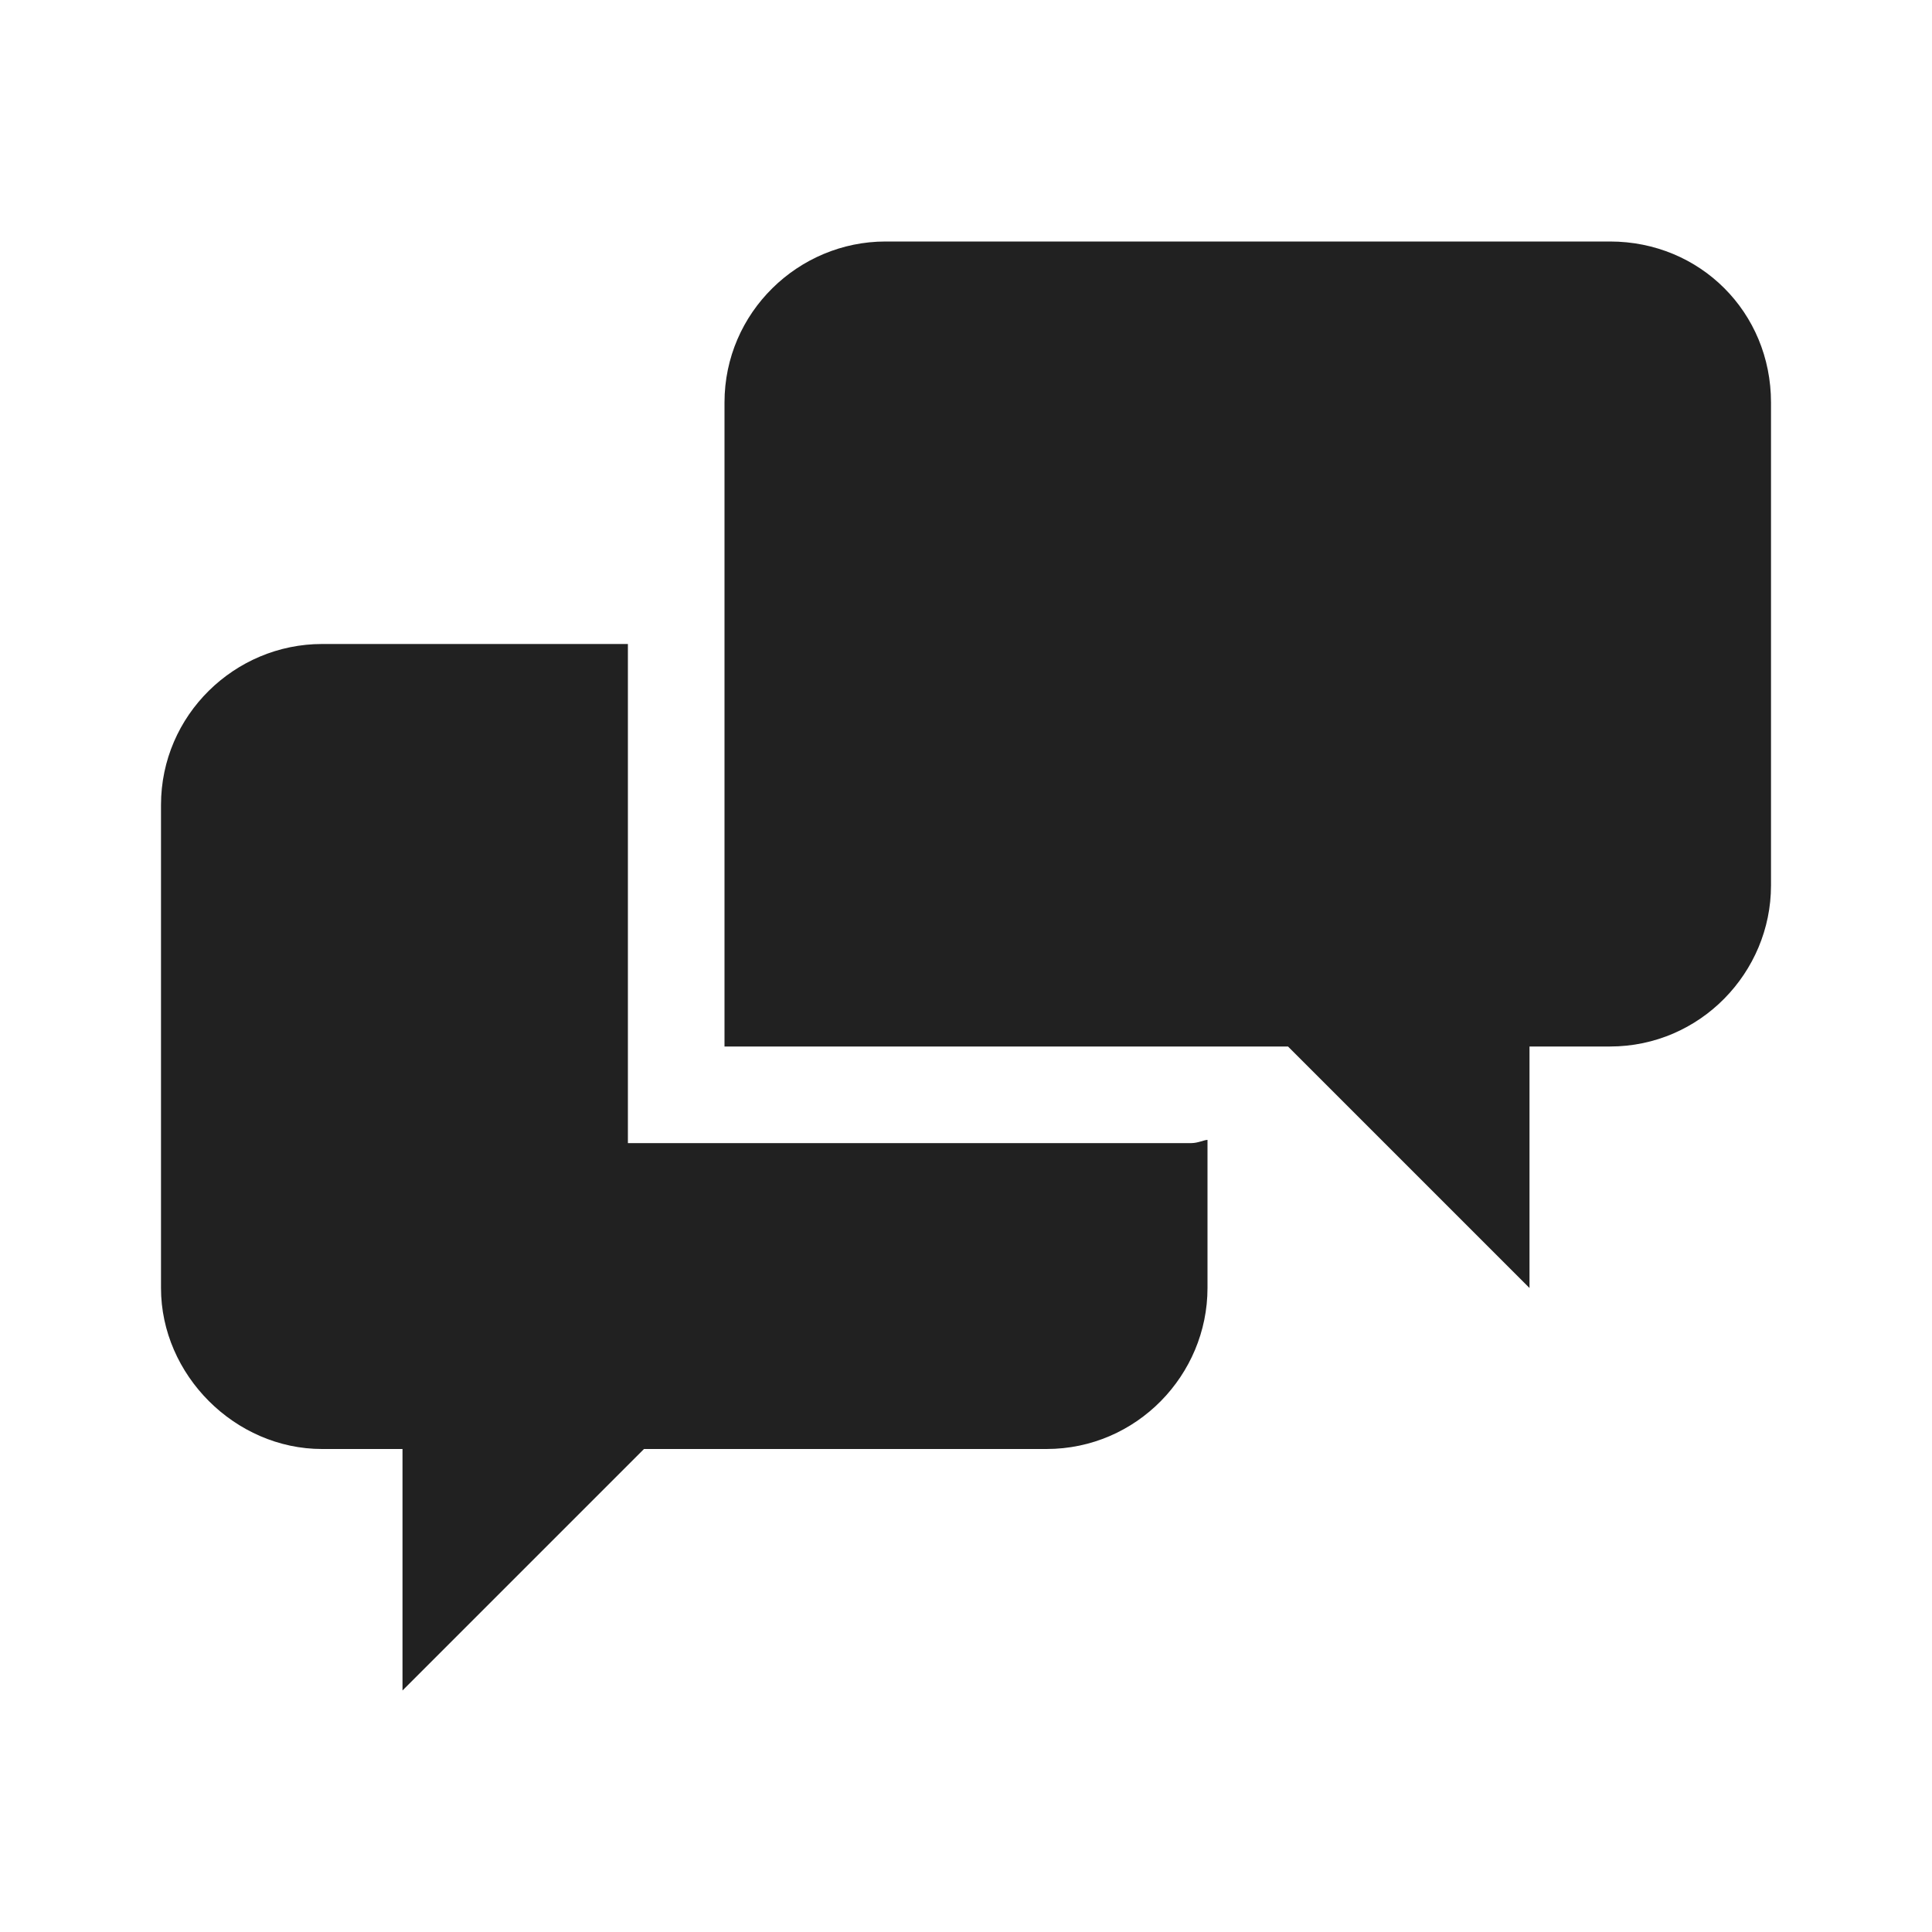
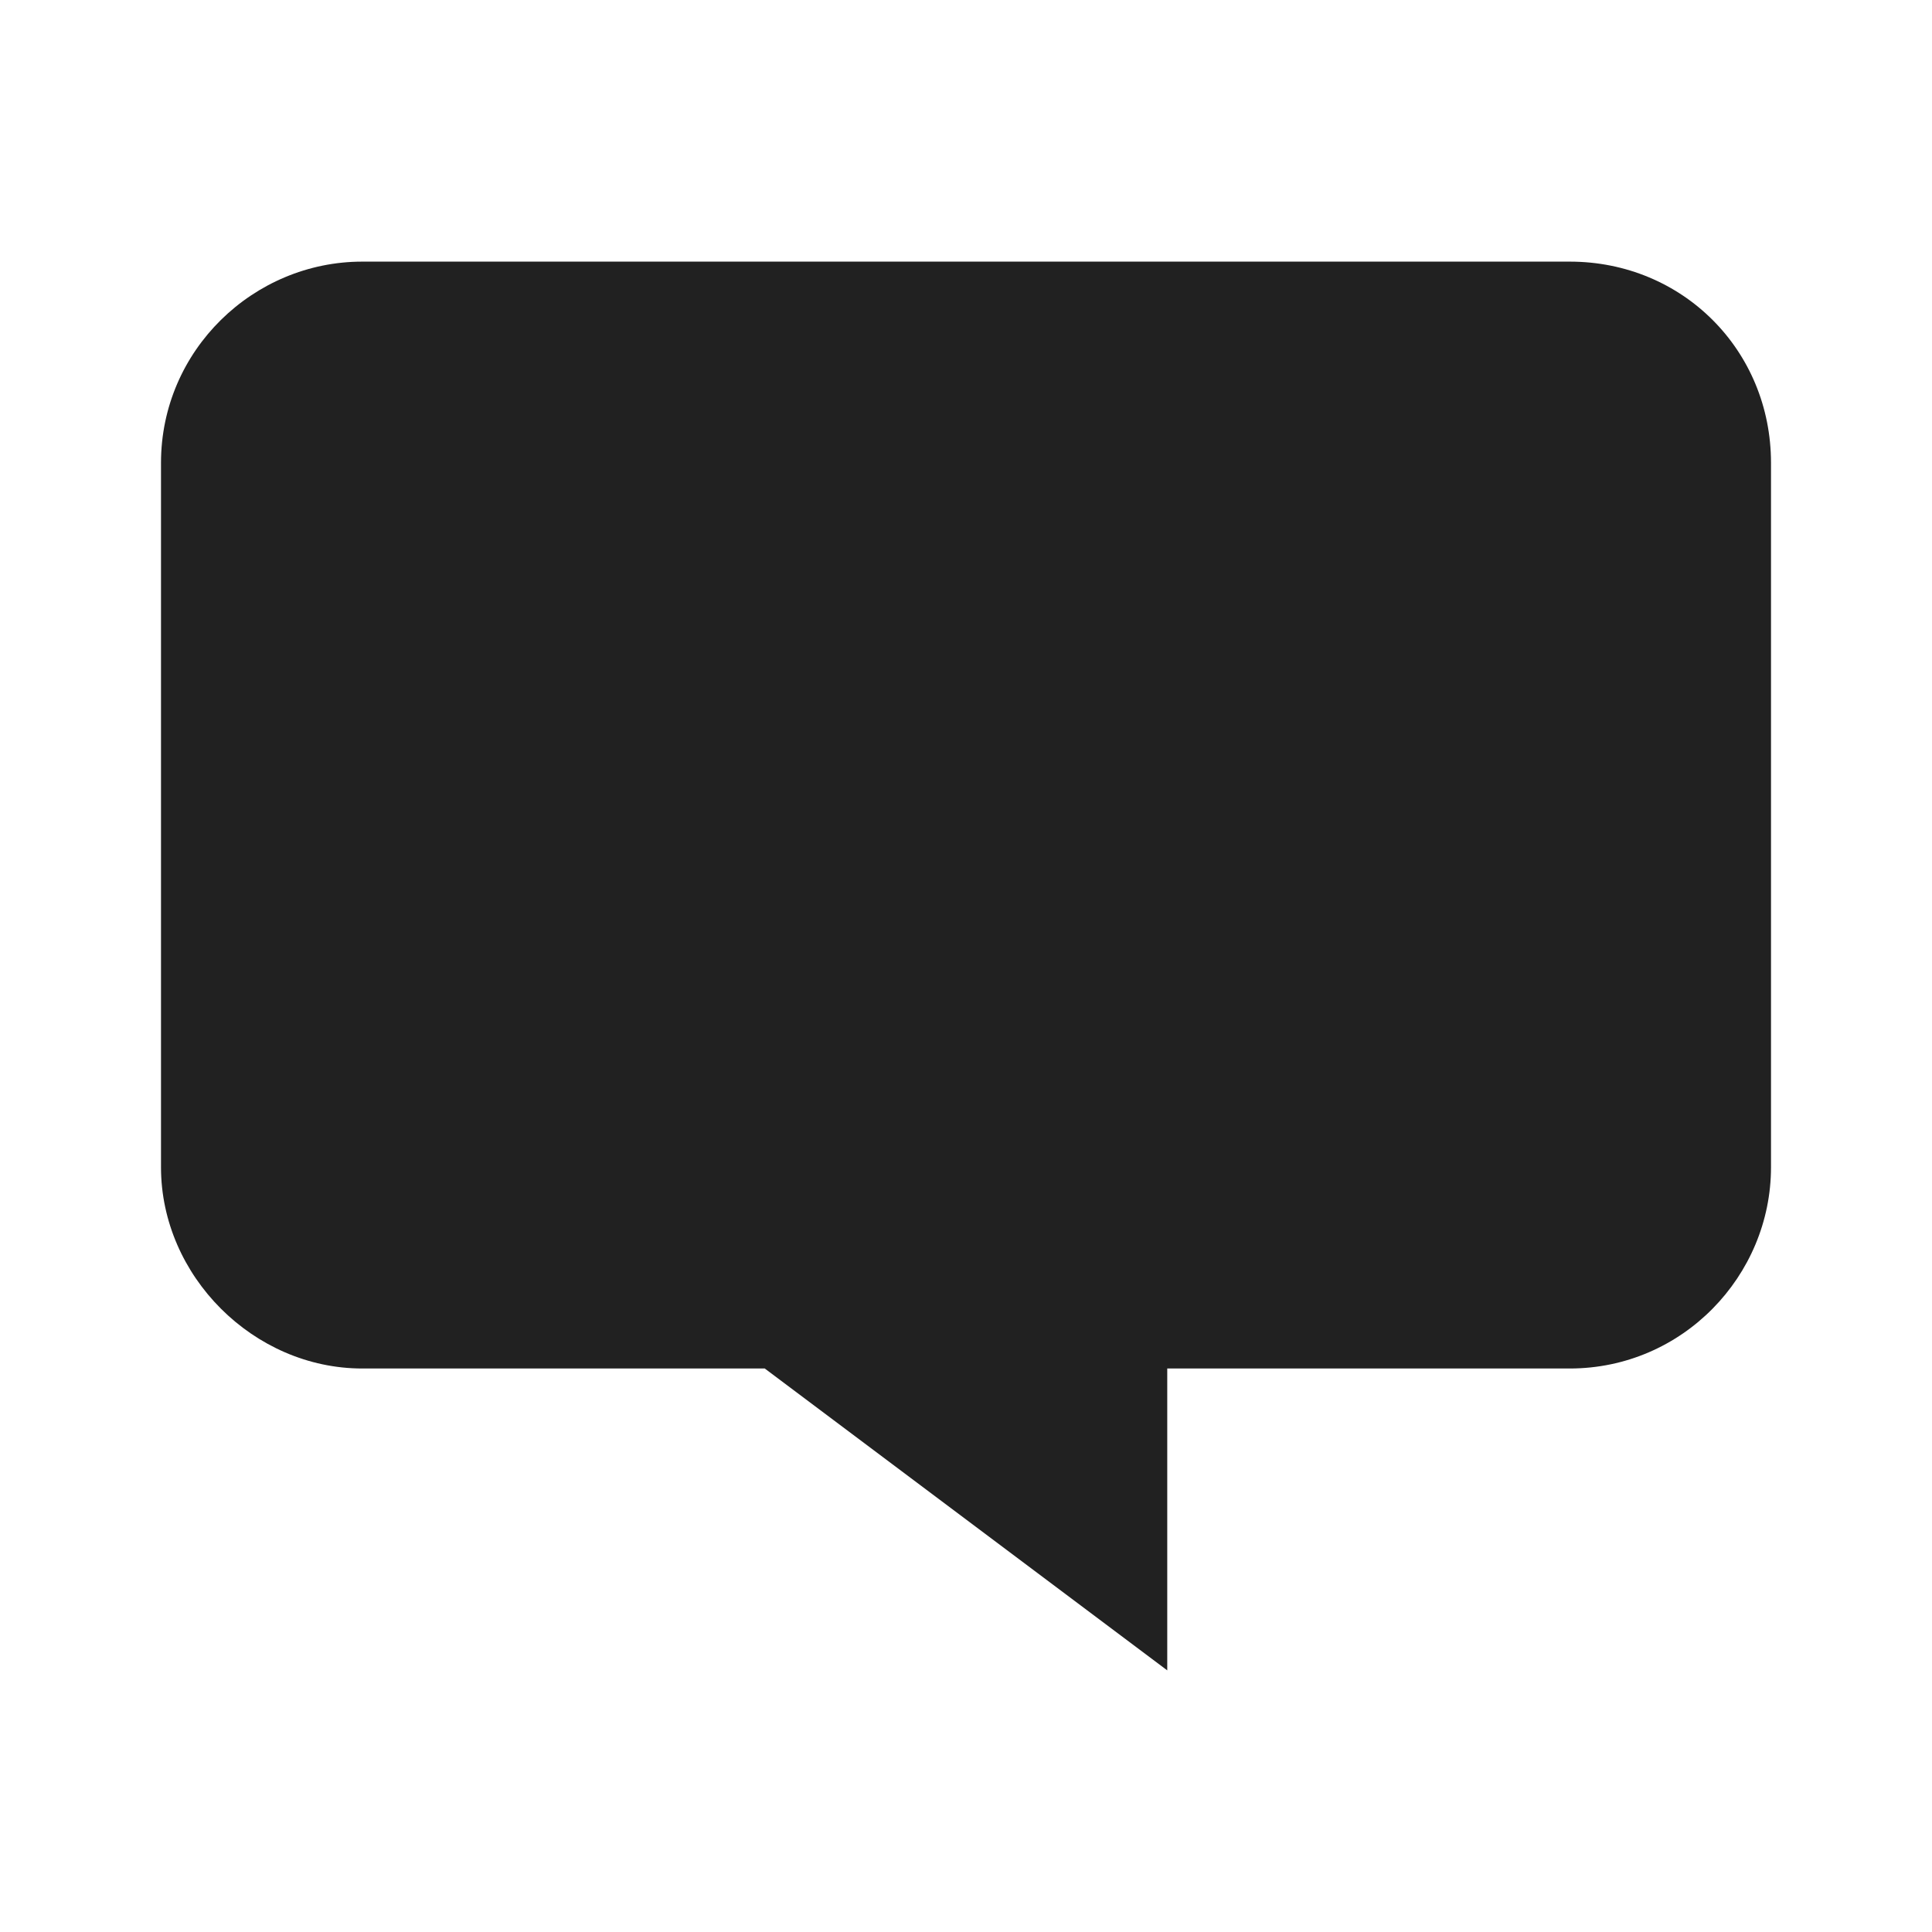
<svg xmlns="http://www.w3.org/2000/svg" version="1.1" x="0" y="0" width="24" height="24" viewBox="0, 0, 24, 24">
  <g id="Background">
    <rect x="0" y="0" width="24" height="24" fill="#000000" fill-opacity="0" />
  </g>
  <g id="Layer_1">
-     <path d="M7.8,14.2 L7.8,8 L4,8 C2.92,8 2,8.88 2,10 L2,16 C2,17.08 2.92,18 4,18 L5,18 L5,21 L8,18 L13,18 C14.12,18 15,17.08 15,16 L15,14.16 C14.96,14.16 14.88,14.2 14.8,14.2 z M20,3 L11,3 C9.92,3 9,3.88 9,5 L9,13 L16,13 L19,16 L19,13 L20,13 C21.12,13 22,12.08 22,11 L22,5 C22,3.88 21.12,3 20,3 z" fill="#000000" fill-opacity="0.87" />
+     <path d="M19.5,3.25 L4.5,3.25 C3.15,3.25 2,4.35 2,5.75 L2,14.5 C2,15.85 3.15,17 4.5,17 L9.5,17 L14.5,20.75 L14.5,17 L19.5,17 C20.9,17 22,15.85 22,14.5 L22,5.75 C22,4.35 20.9,3.25 19.5,3.25 z" fill="#000000" fill-opacity="0.87" />
  </g>
</svg>
